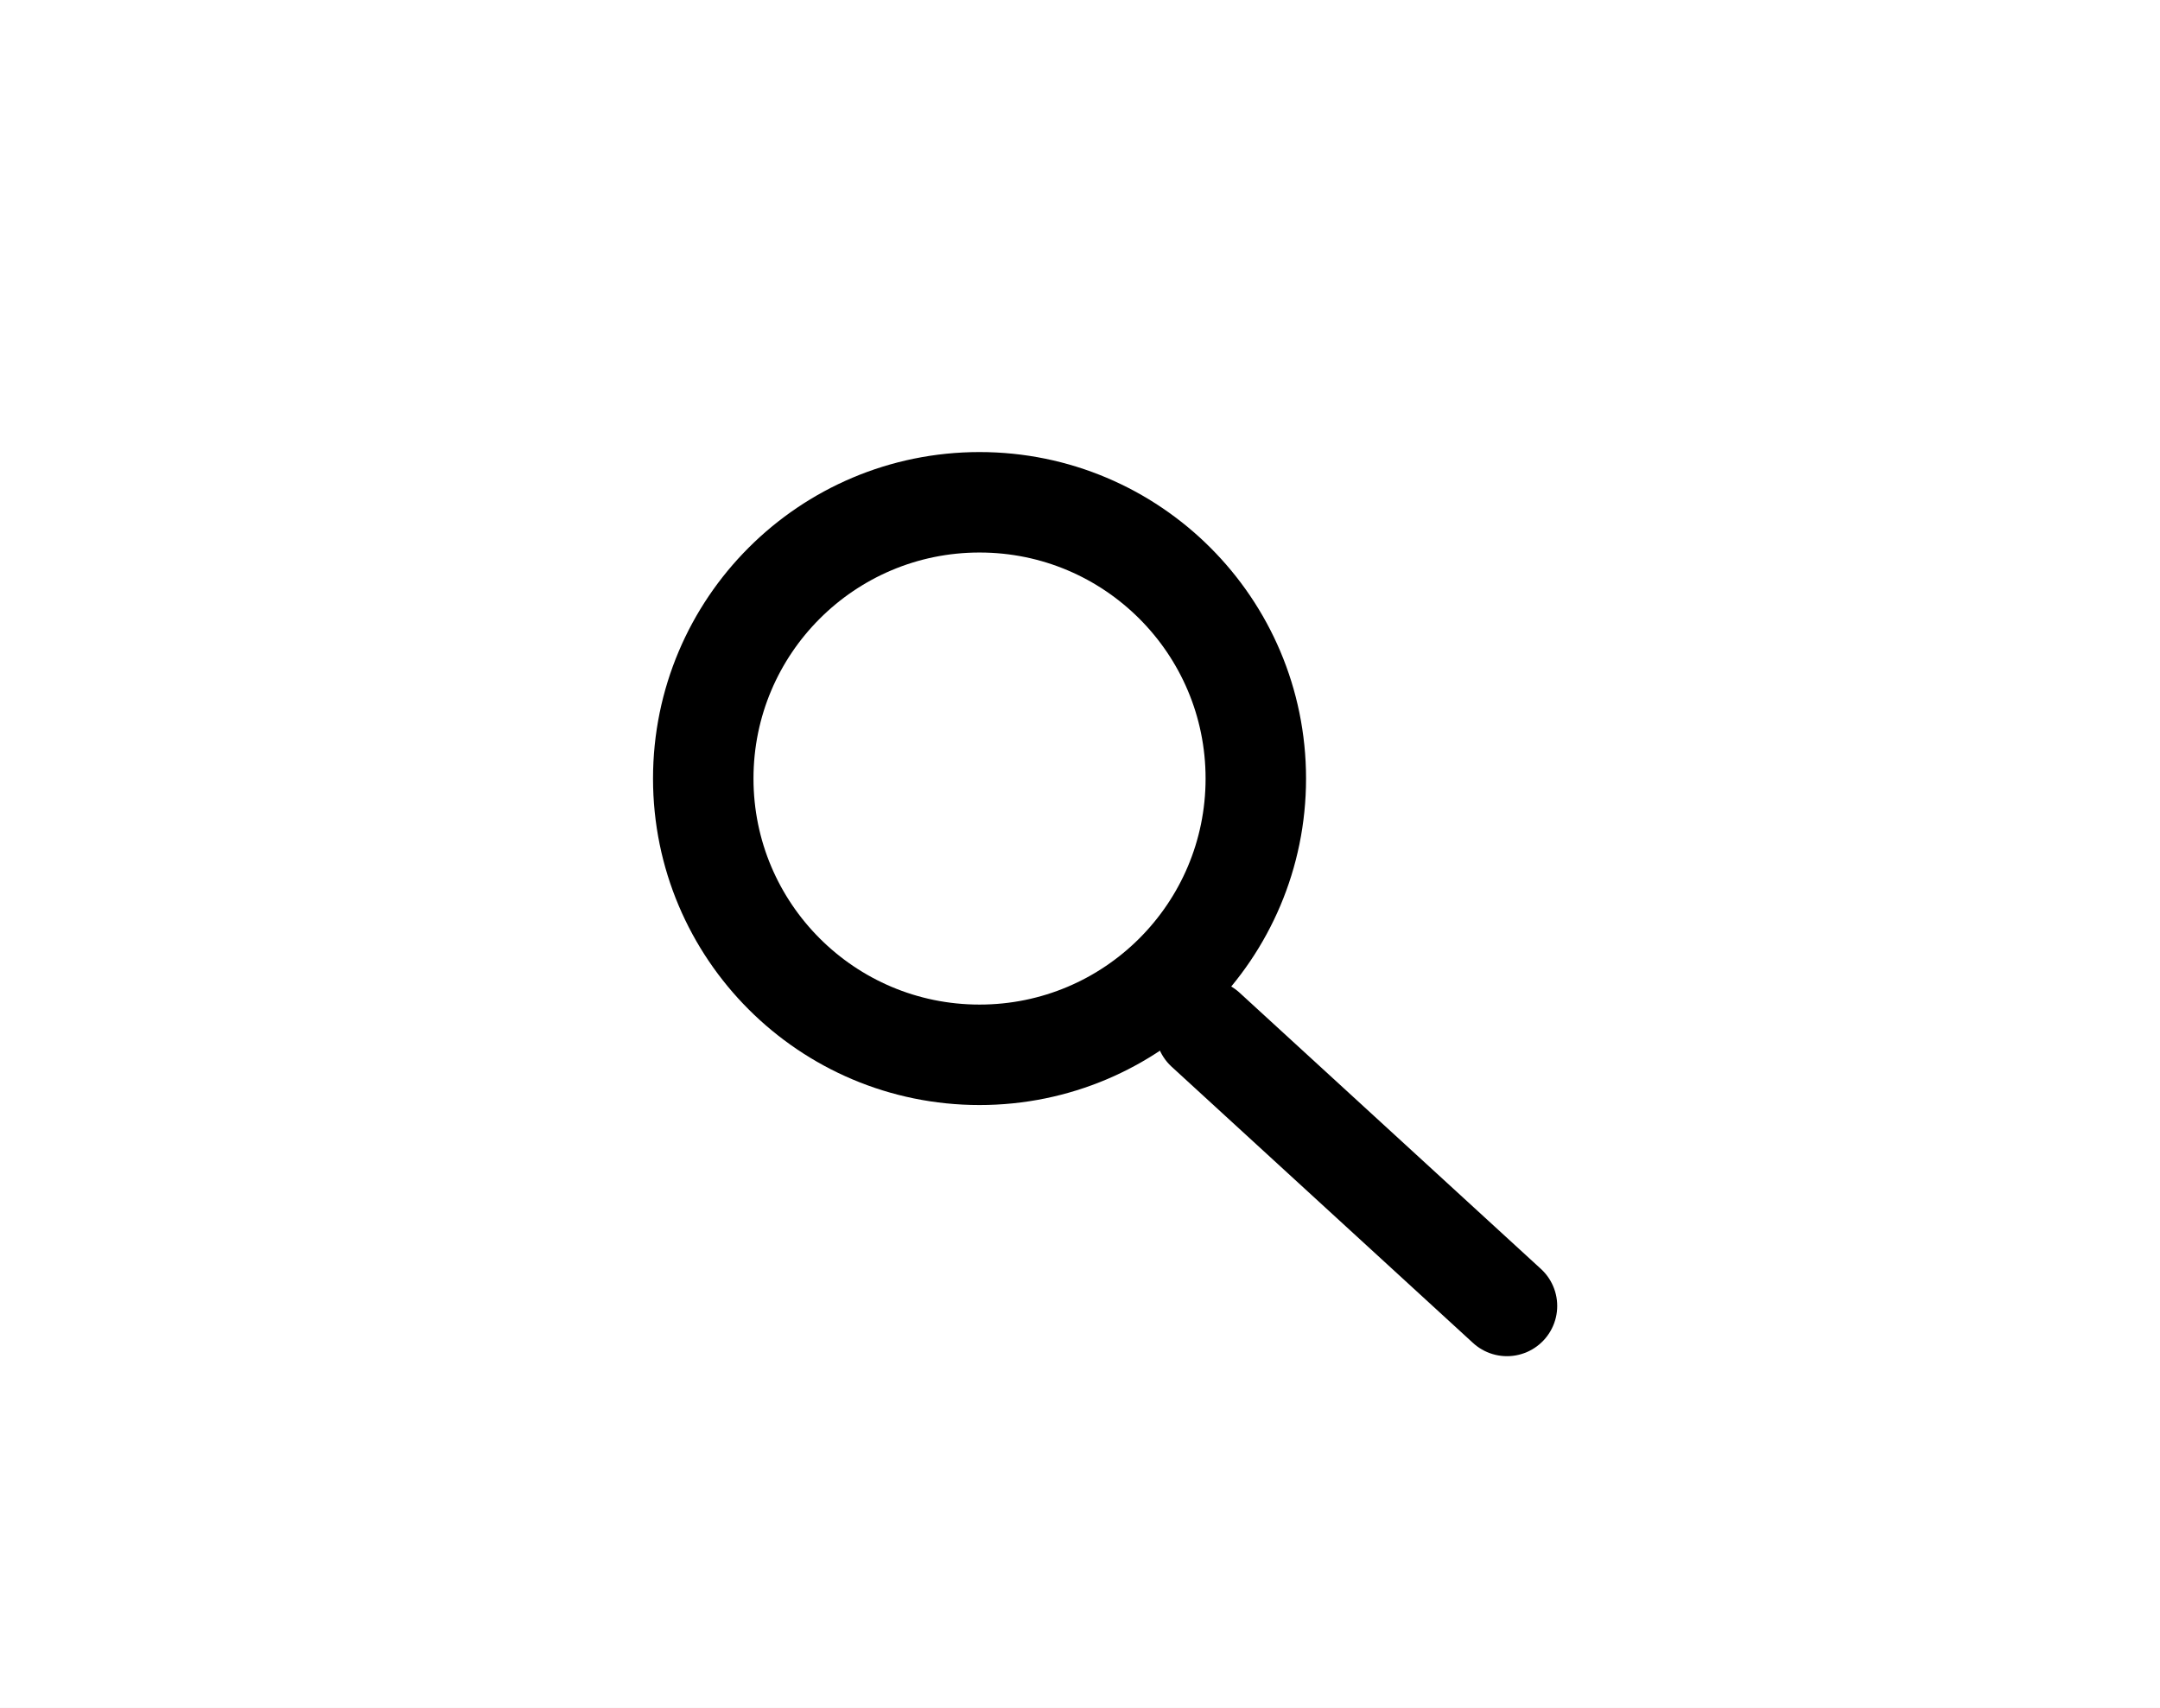
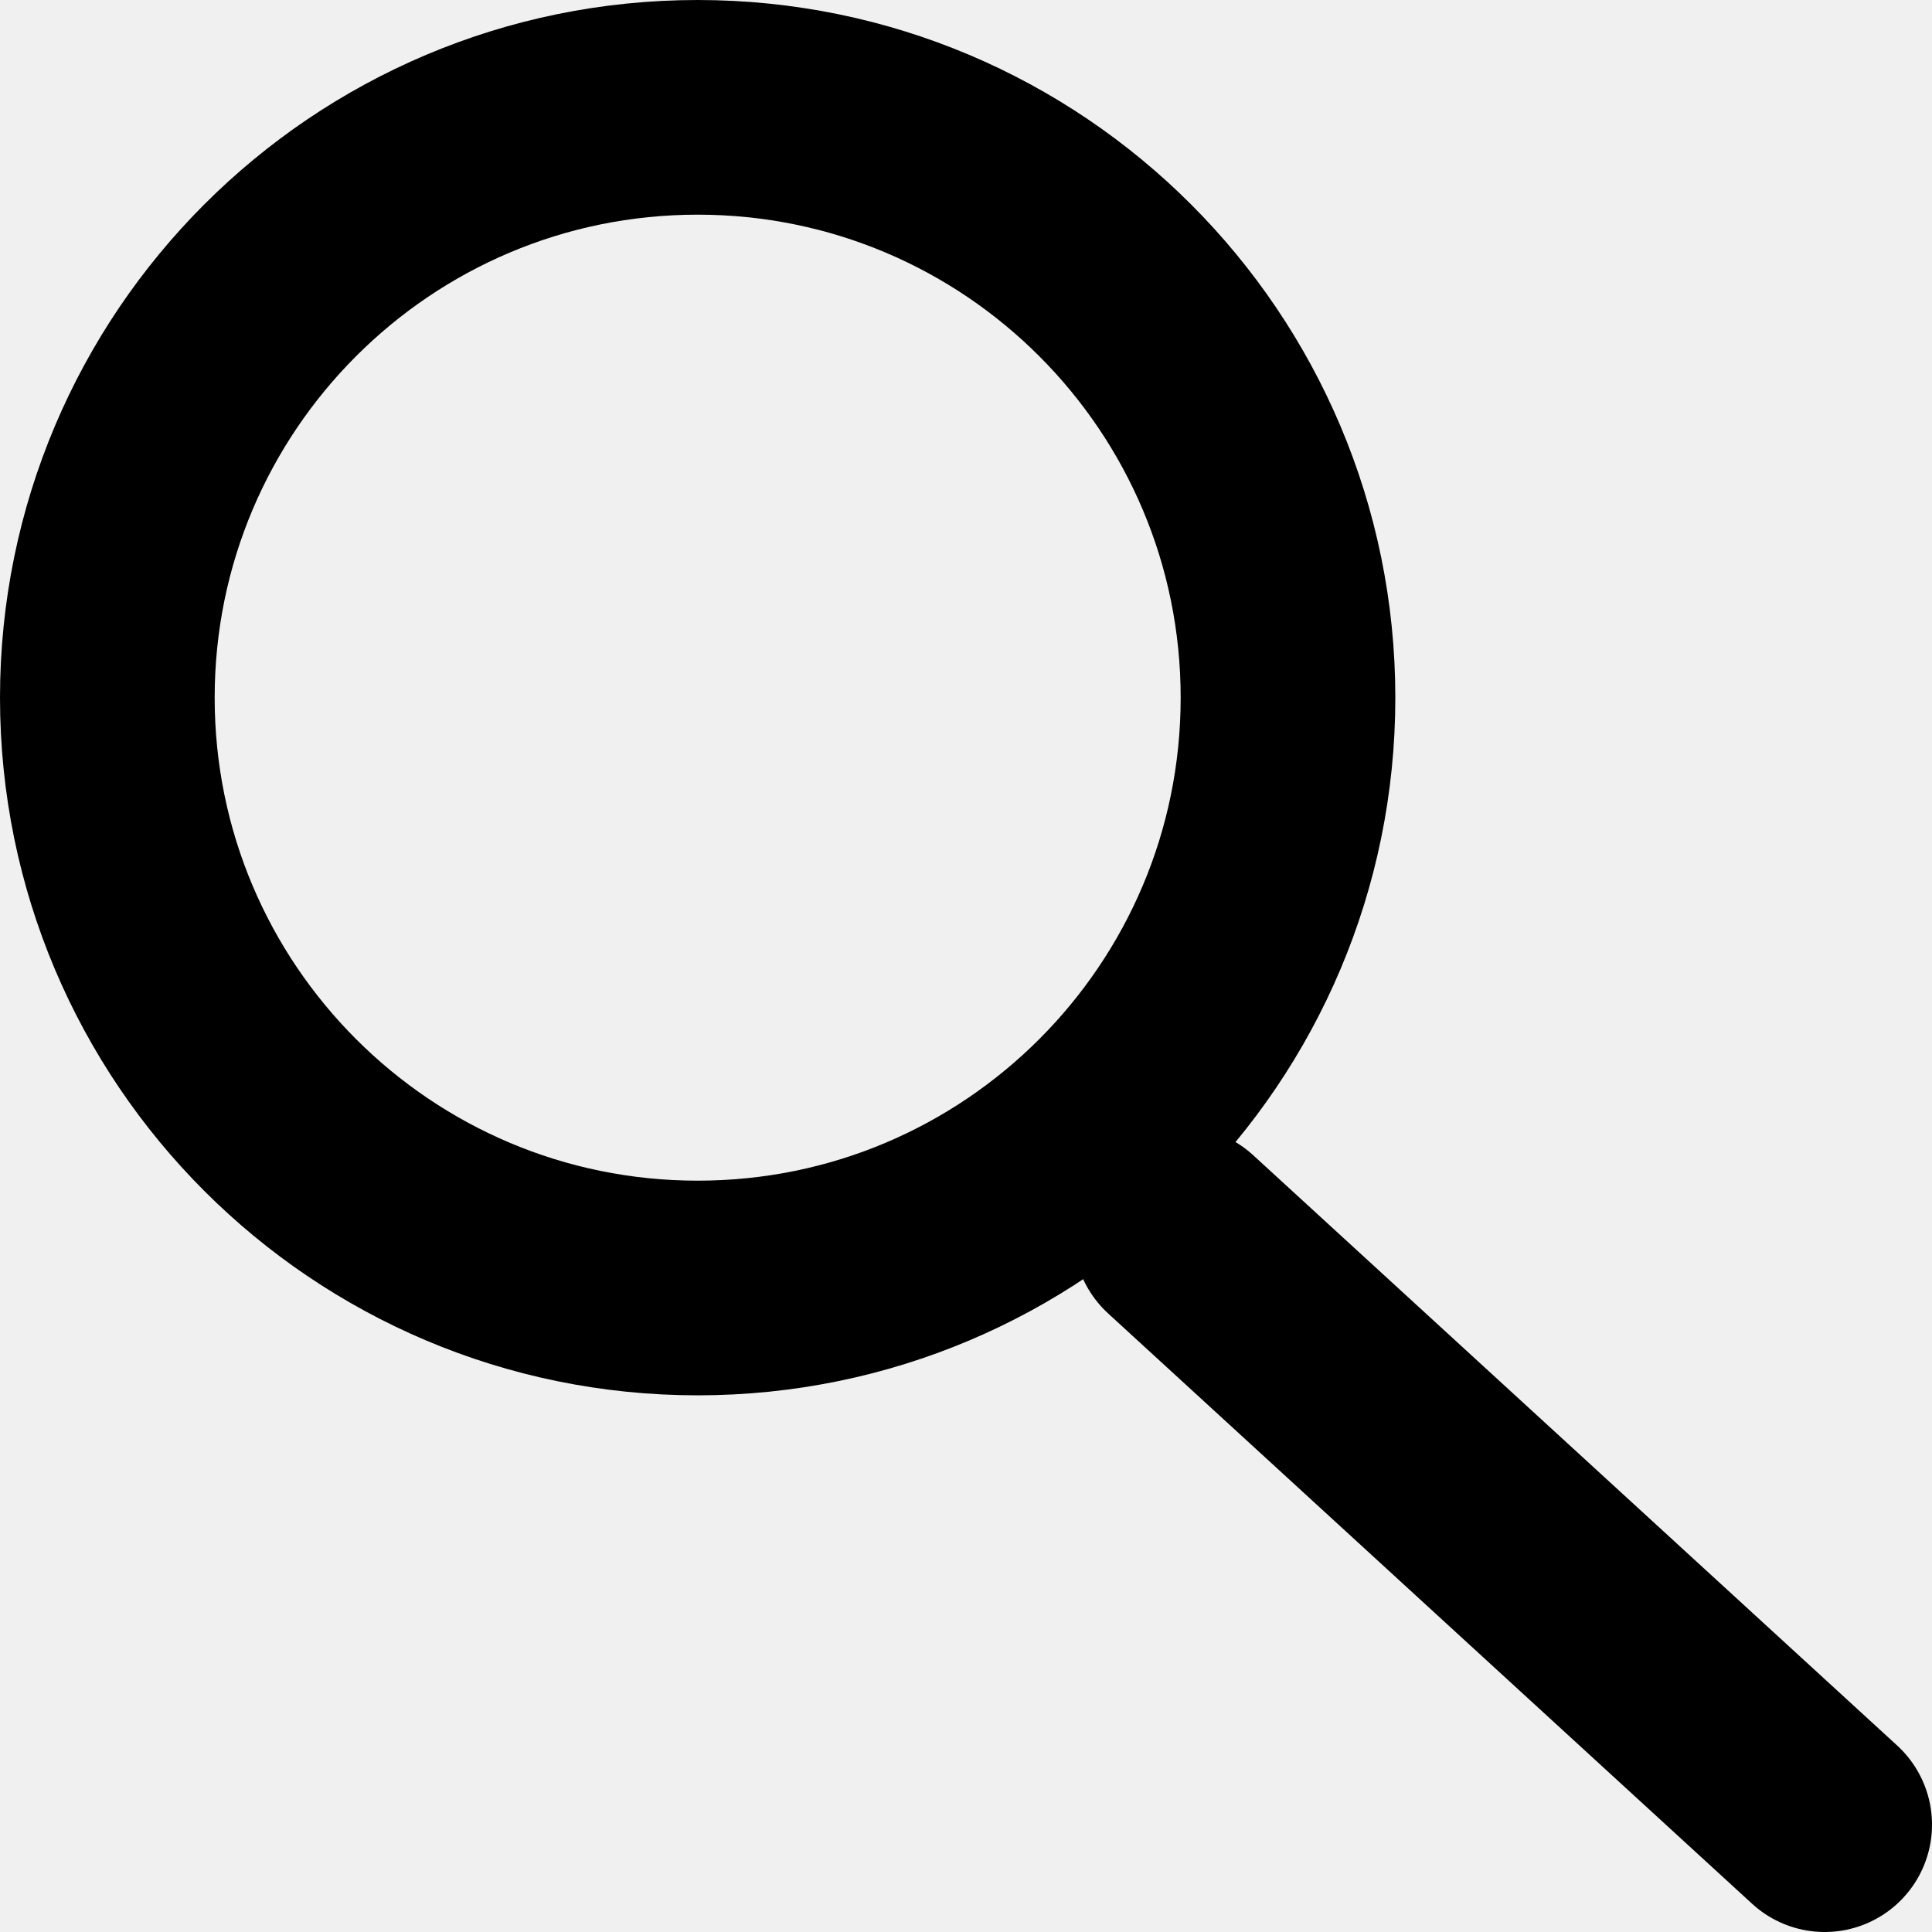
- <svg xmlns="http://www.w3.org/2000/svg" width="43" height="34" viewBox="0 0 43 34" fill="none">
-   <rect width="43" height="34" fill="white" />
-   <circle cx="19.5" cy="15.5" r="5.5" stroke="black" stroke-width="2" />
-   <path d="M24 20.5L30 26" stroke="black" stroke-width="2" stroke-linecap="round" />
+ <svg xmlns="http://www.w3.org/2000/svg" width="18" height="18" viewBox="0 0 18 18" fill="none">
+   <circle cx="6.5" cy="6.5" r="5.5" stroke="black" stroke-width="2" />
+   <path d="M11 11.5L17 17" stroke="black" stroke-width="2" stroke-linecap="round" />
</svg>
